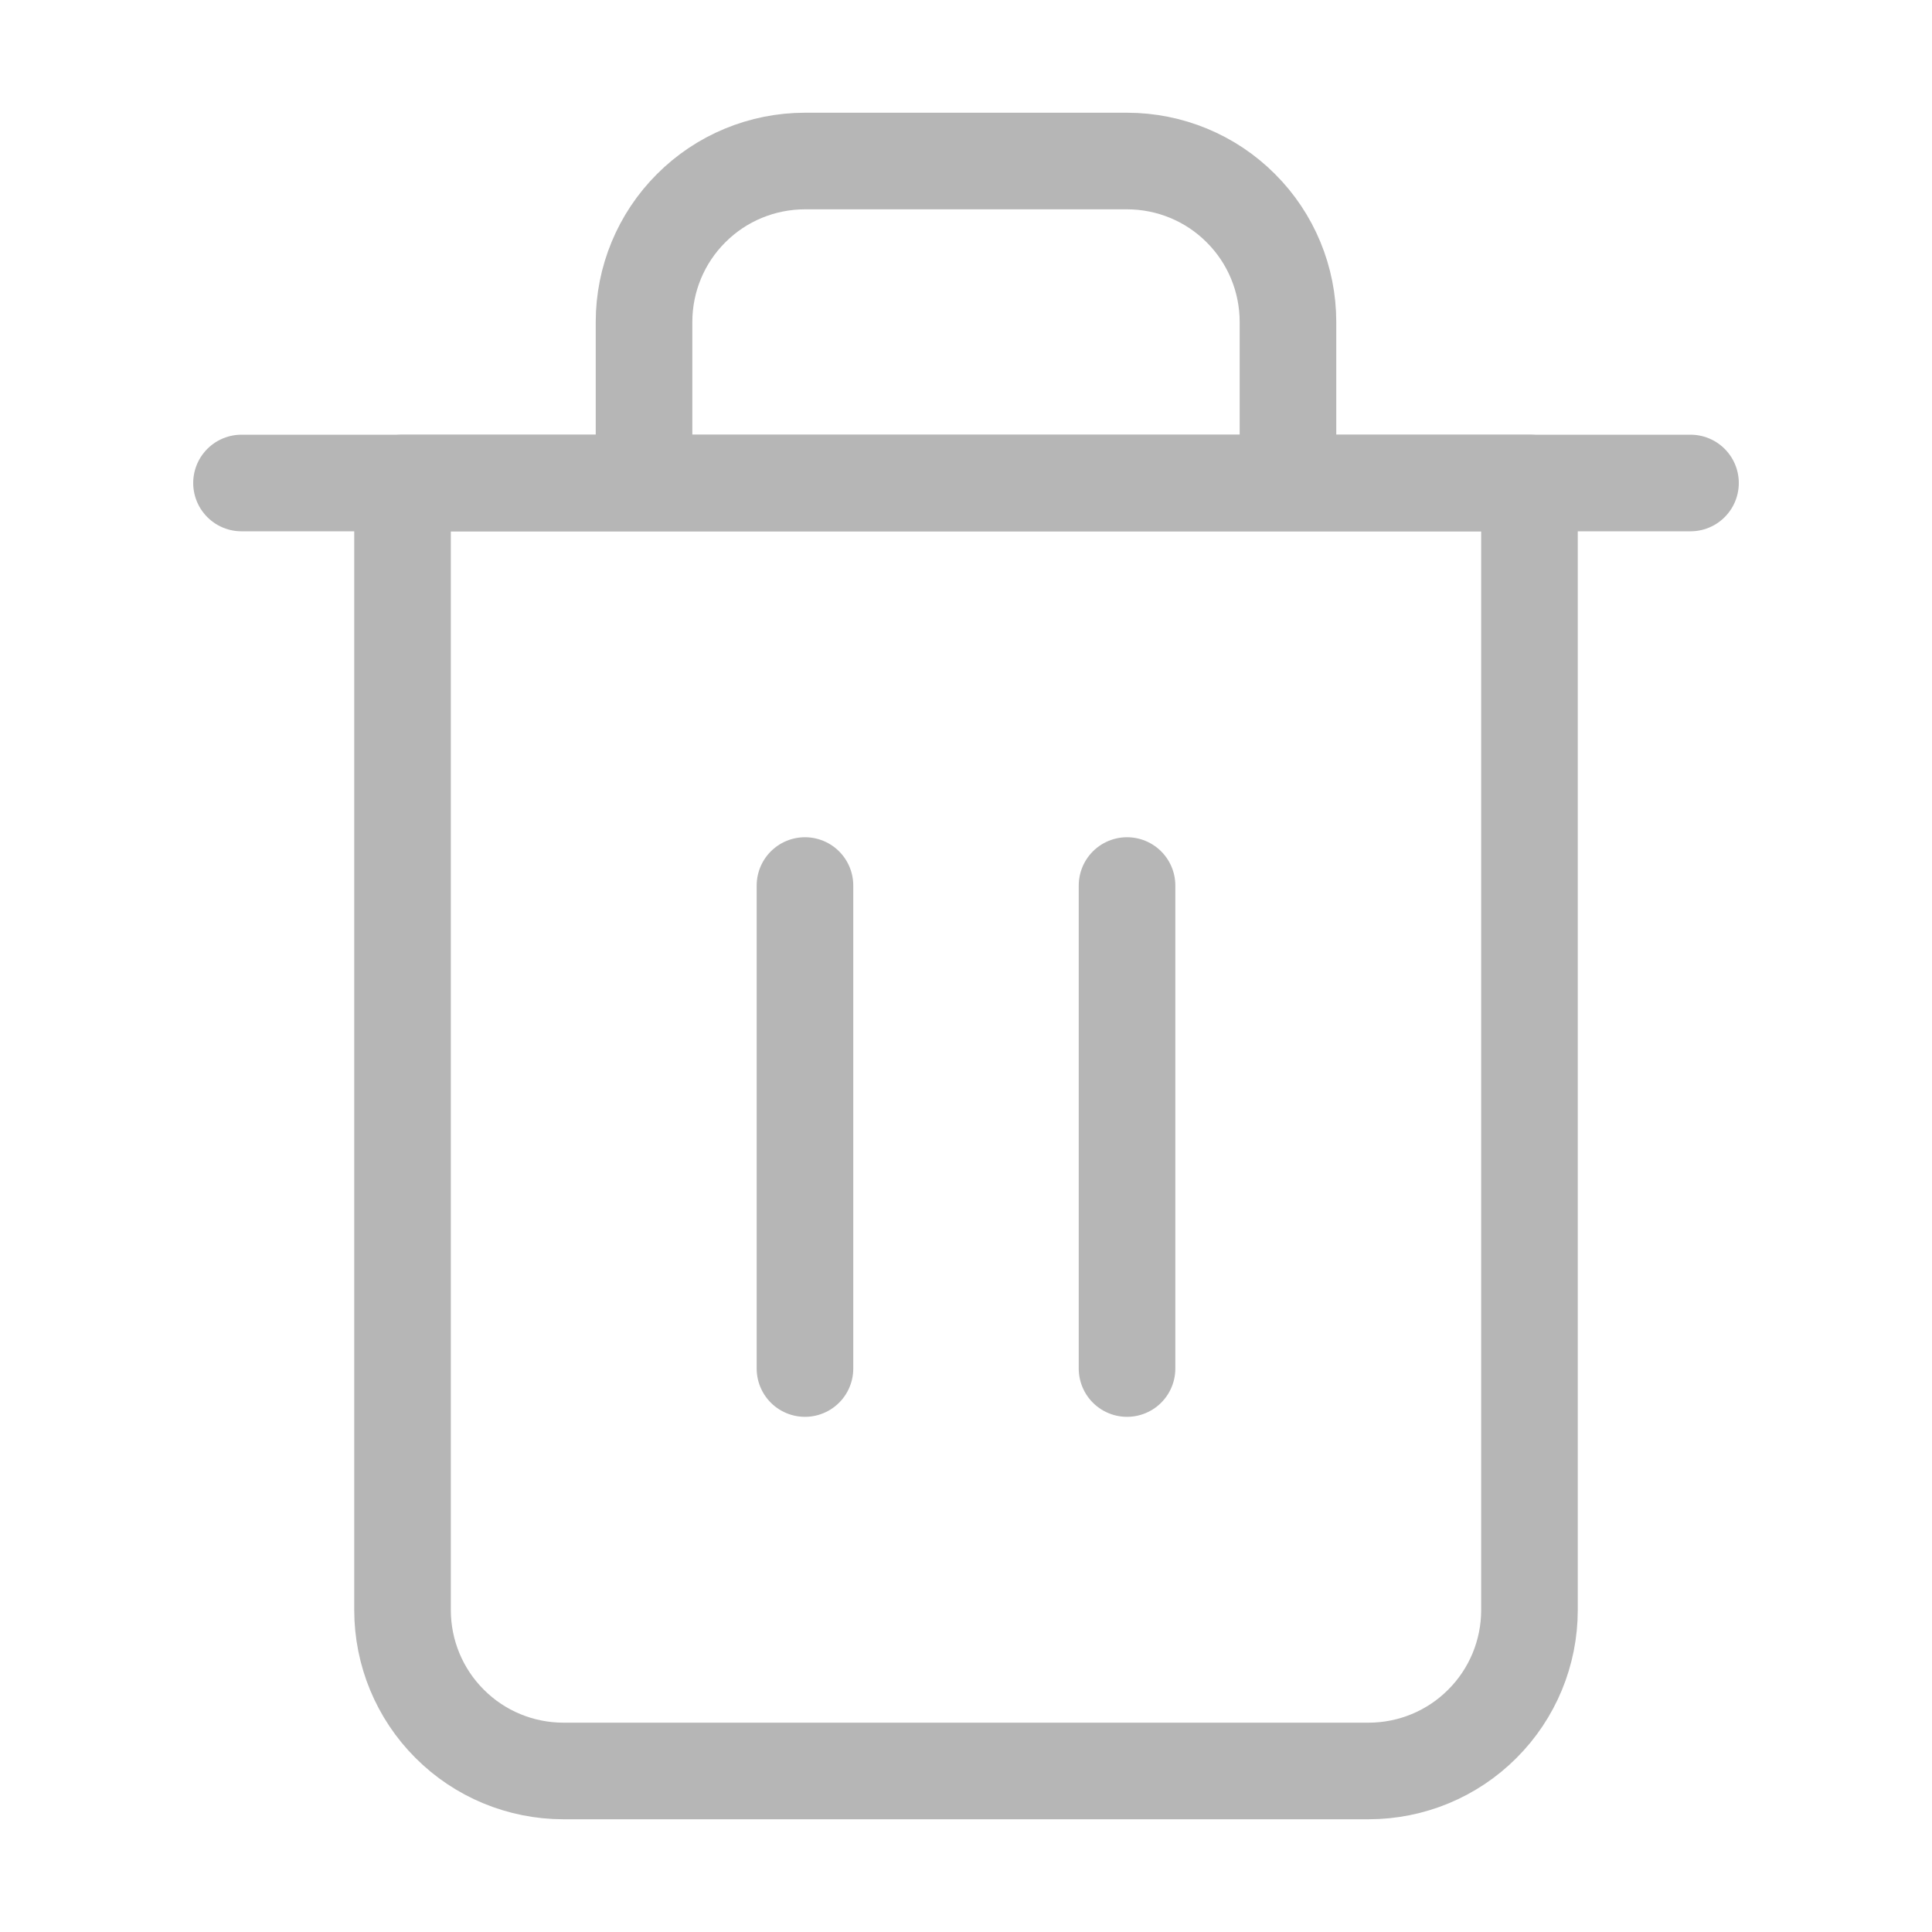
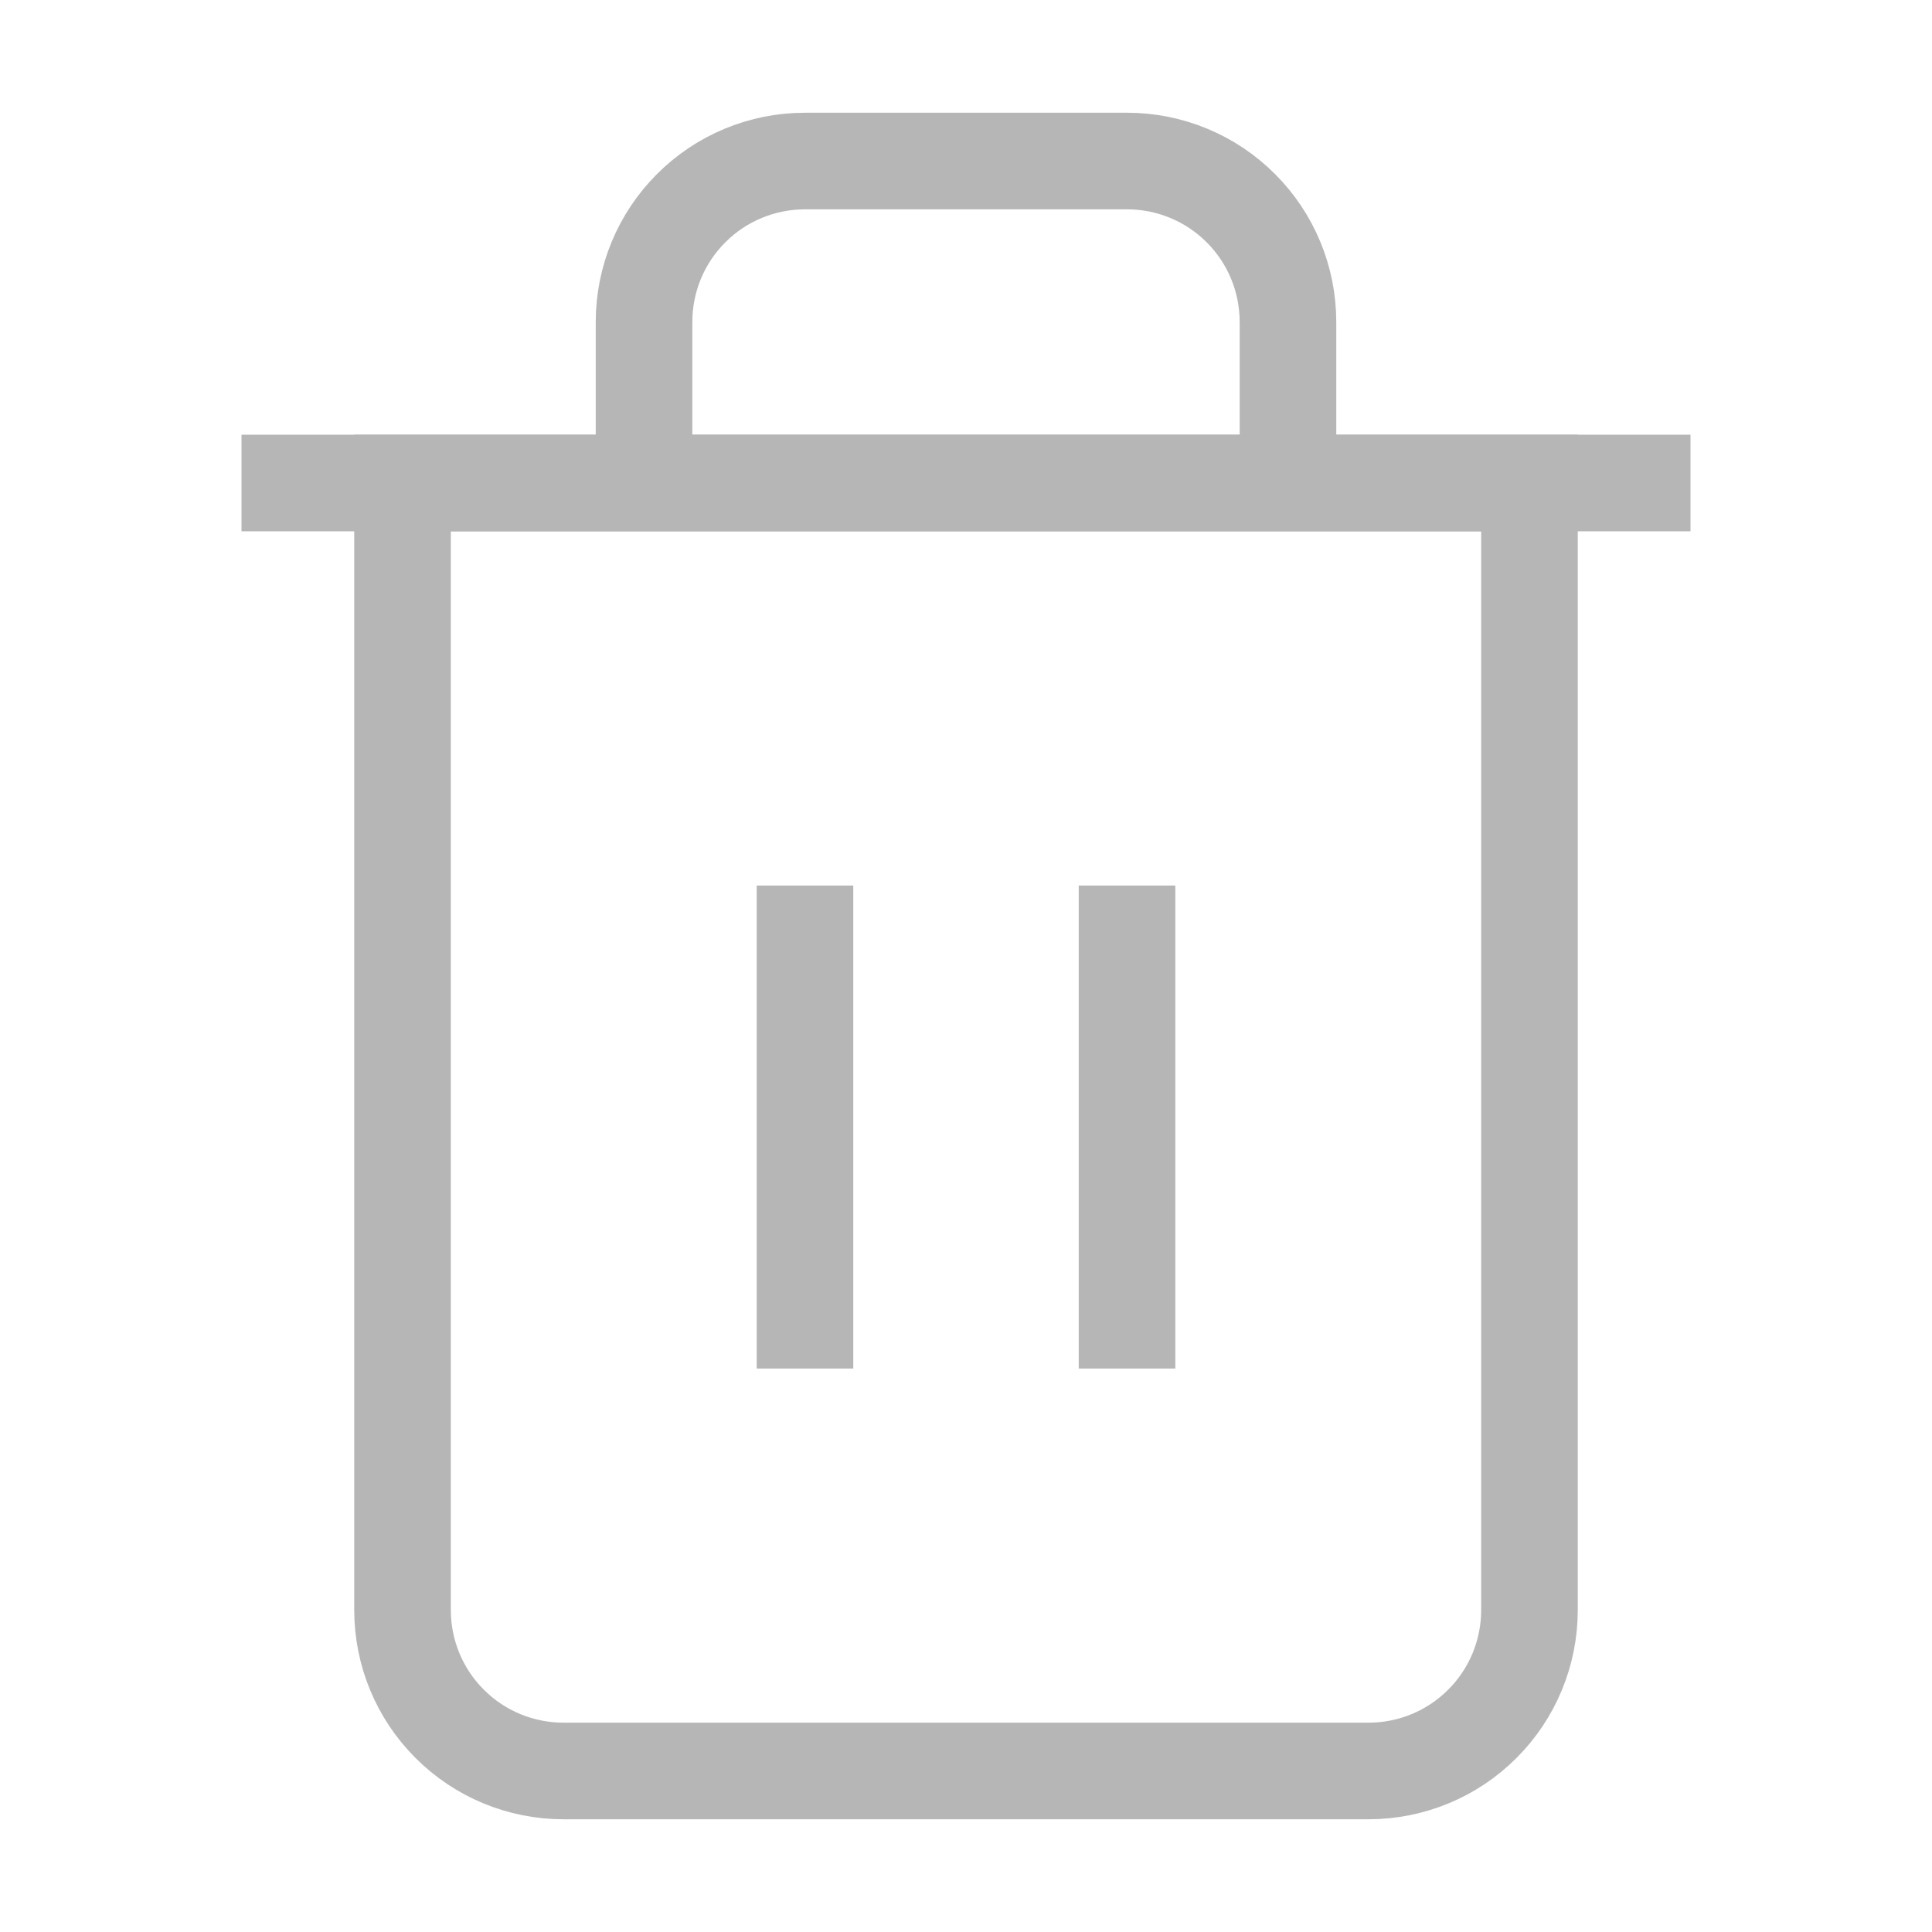
<svg xmlns="http://www.w3.org/2000/svg" width="20" height="20" viewBox="0 0 20 20" fill="none">
-   <path d="M2.5 5H4.167H17.5" stroke="#B6B6B6" strokeWidth="1.2" stroke-linecap="round" stroke-linejoin="round" />
-   <path d="M6.667 5V3.333C6.667 2.891 6.842 2.467 7.155 2.155C7.467 1.842 7.891 1.667 8.333 1.667H11.667C12.109 1.667 12.533 1.842 12.845 2.155C13.158 2.467 13.333 2.891 13.333 3.333V5M15.833 5V16.667C15.833 17.109 15.658 17.533 15.345 17.845C15.033 18.158 14.609 18.333 14.167 18.333H5.833C5.391 18.333 4.967 18.158 4.655 17.845C4.342 17.533 4.167 17.109 4.167 16.667V5H15.833Z" stroke="#B6B6B6" strokeWidth="1.2" stroke-linecap="round" stroke-linejoin="round" />
-   <path d="M8.333 9.167V14.167" stroke="#B6B6B6" strokeWidth="1.2" stroke-linecap="round" stroke-linejoin="round" />
-   <path d="M11.667 9.167V14.167" stroke="#B6B6B6" strokeWidth="1.2" stroke-linecap="round" stroke-linejoin="round" />
+   <path d="M2.5 5H4.167H17.5" stroke="#B6B6B6" strokeWidth="1.2" strokeLinecap="round" strokeLinejoin="round" />
+   <path d="M6.667 5V3.333C6.667 2.891 6.842 2.467 7.155 2.155C7.467 1.842 7.891 1.667 8.333 1.667H11.667C12.109 1.667 12.533 1.842 12.845 2.155C13.158 2.467 13.333 2.891 13.333 3.333V5M15.833 5V16.667C15.833 17.109 15.658 17.533 15.345 17.845C15.033 18.158 14.609 18.333 14.167 18.333H5.833C5.391 18.333 4.967 18.158 4.655 17.845C4.342 17.533 4.167 17.109 4.167 16.667V5H15.833Z" stroke="#B6B6B6" strokeWidth="1.2" strokeLinecap="round" strokeLinejoin="round" />
+   <path d="M8.333 9.167V14.167" stroke="#B6B6B6" strokeWidth="1.2" strokeLinecap="round" strokeLinejoin="round" />
+   <path d="M11.667 9.167V14.167" stroke="#B6B6B6" strokeWidth="1.2" strokeLinecap="round" strokeLinejoin="round" />
</svg>
